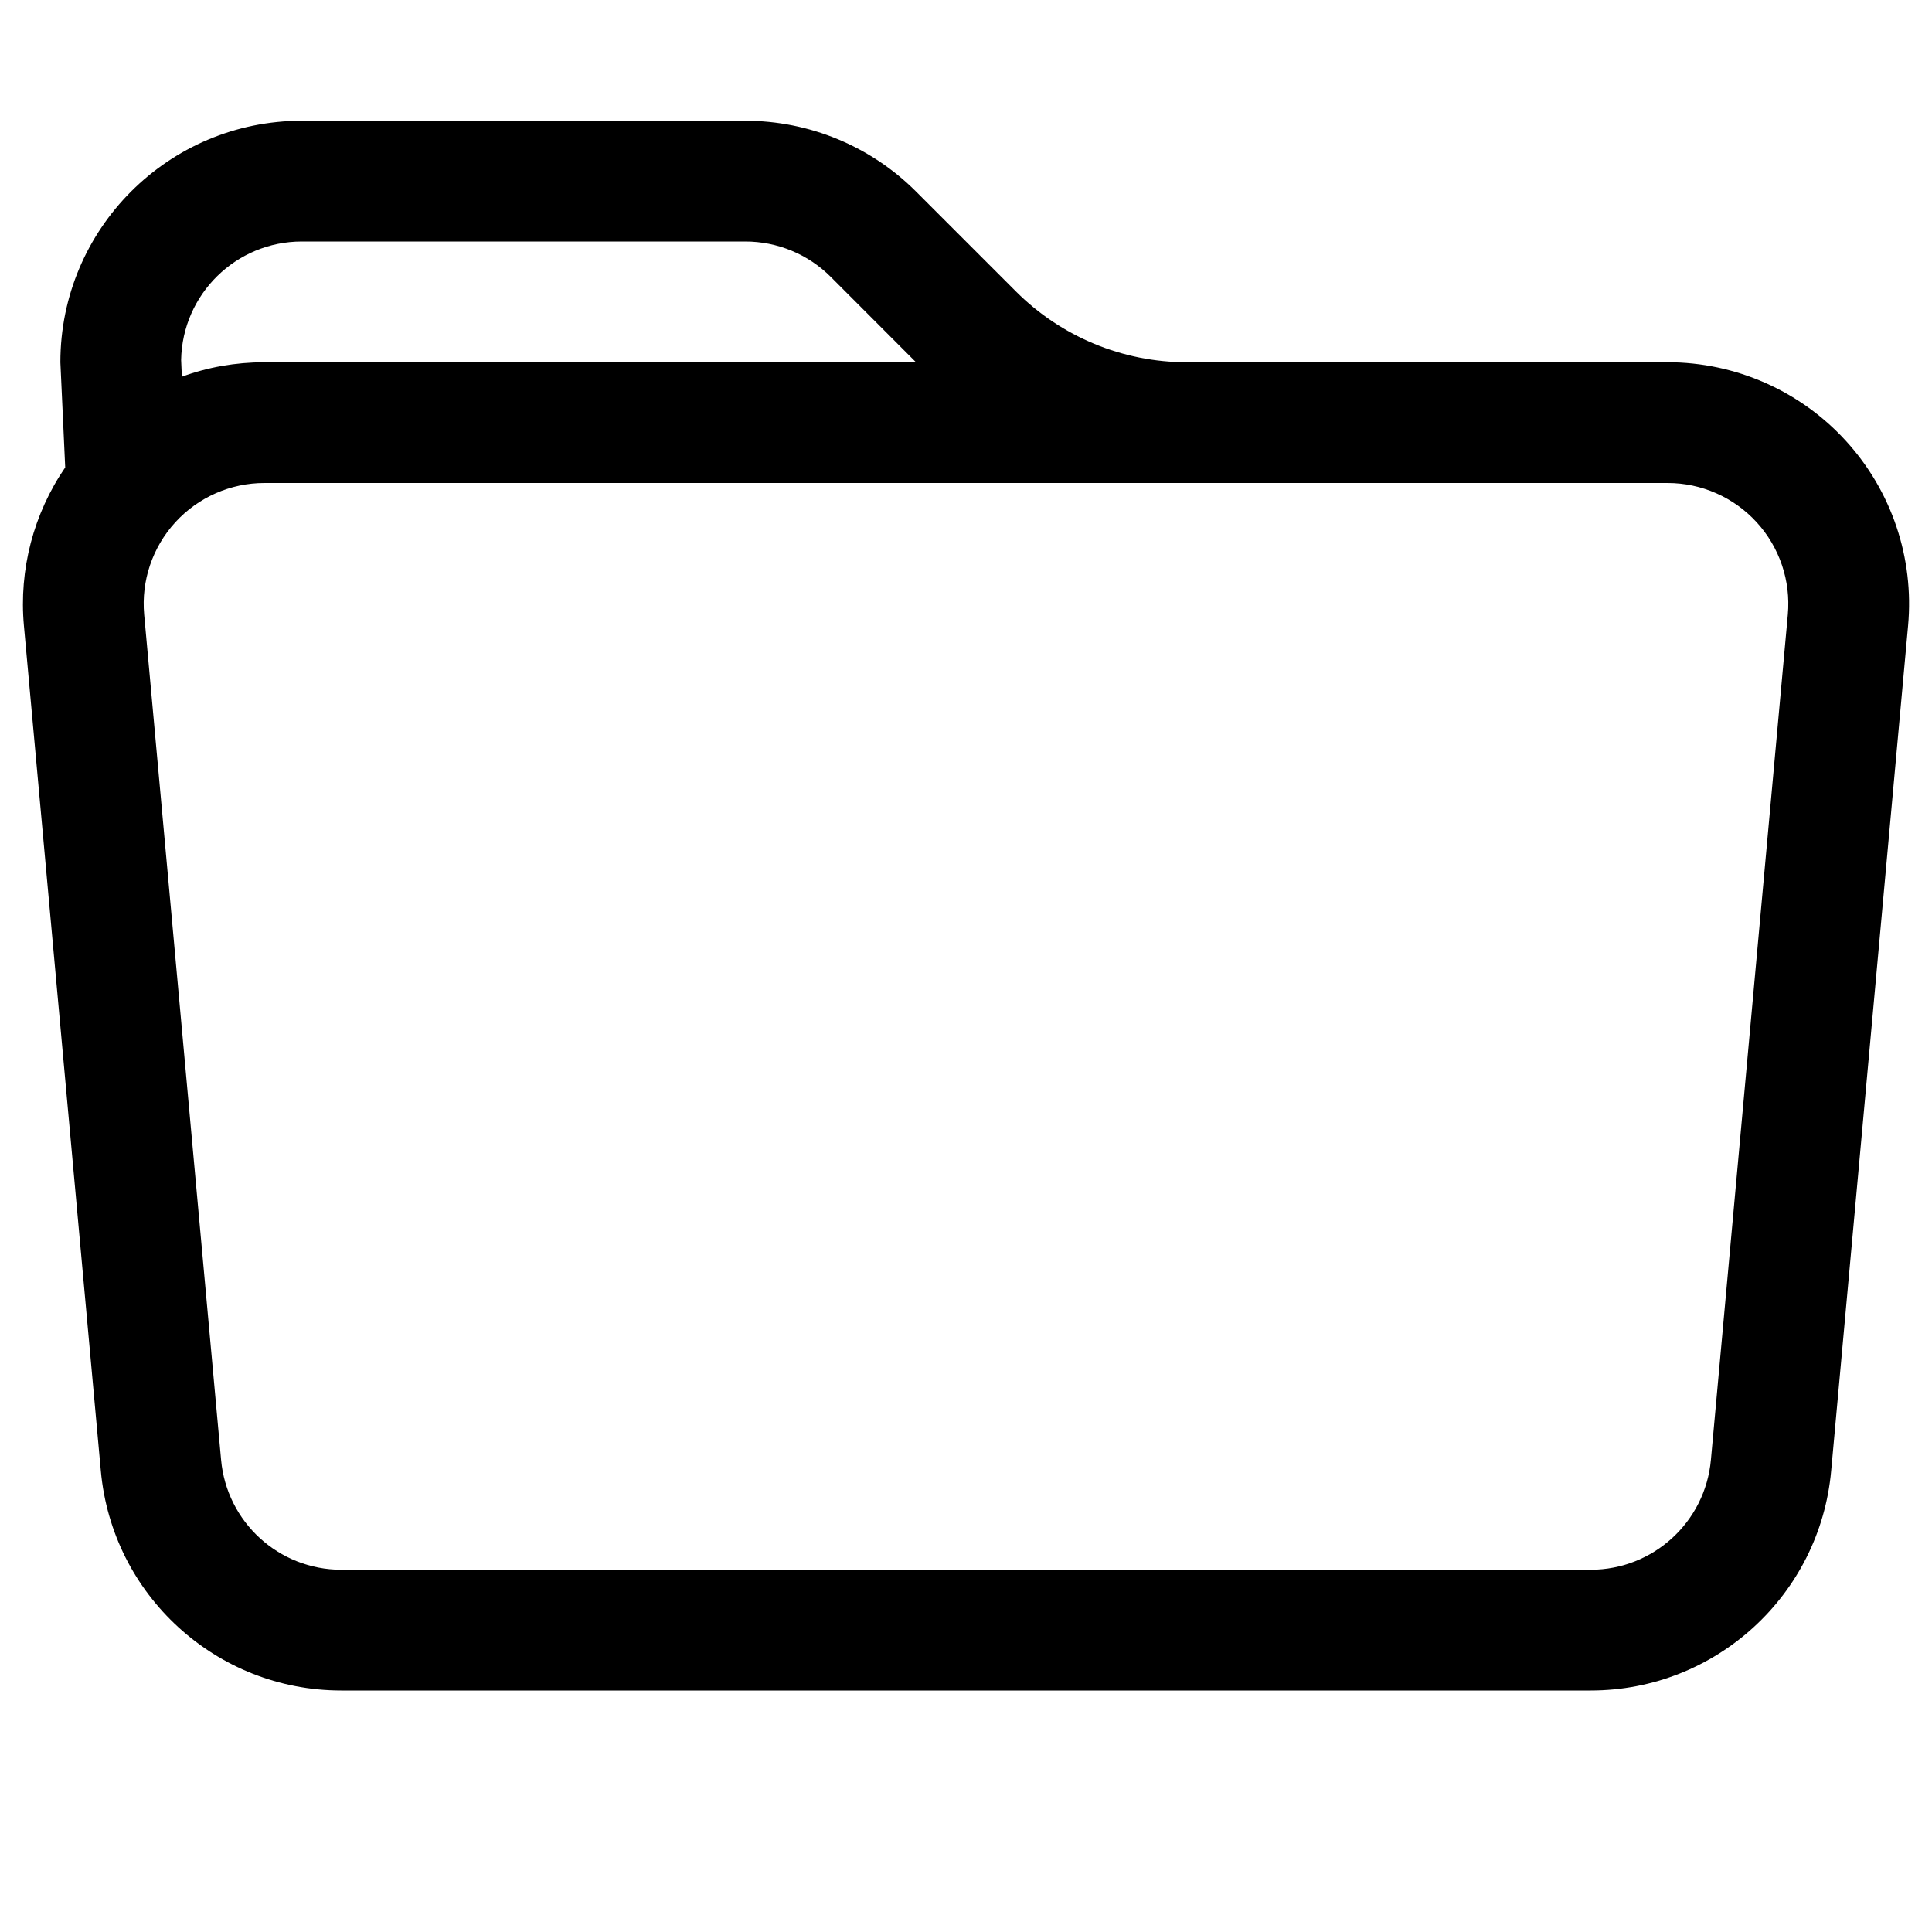
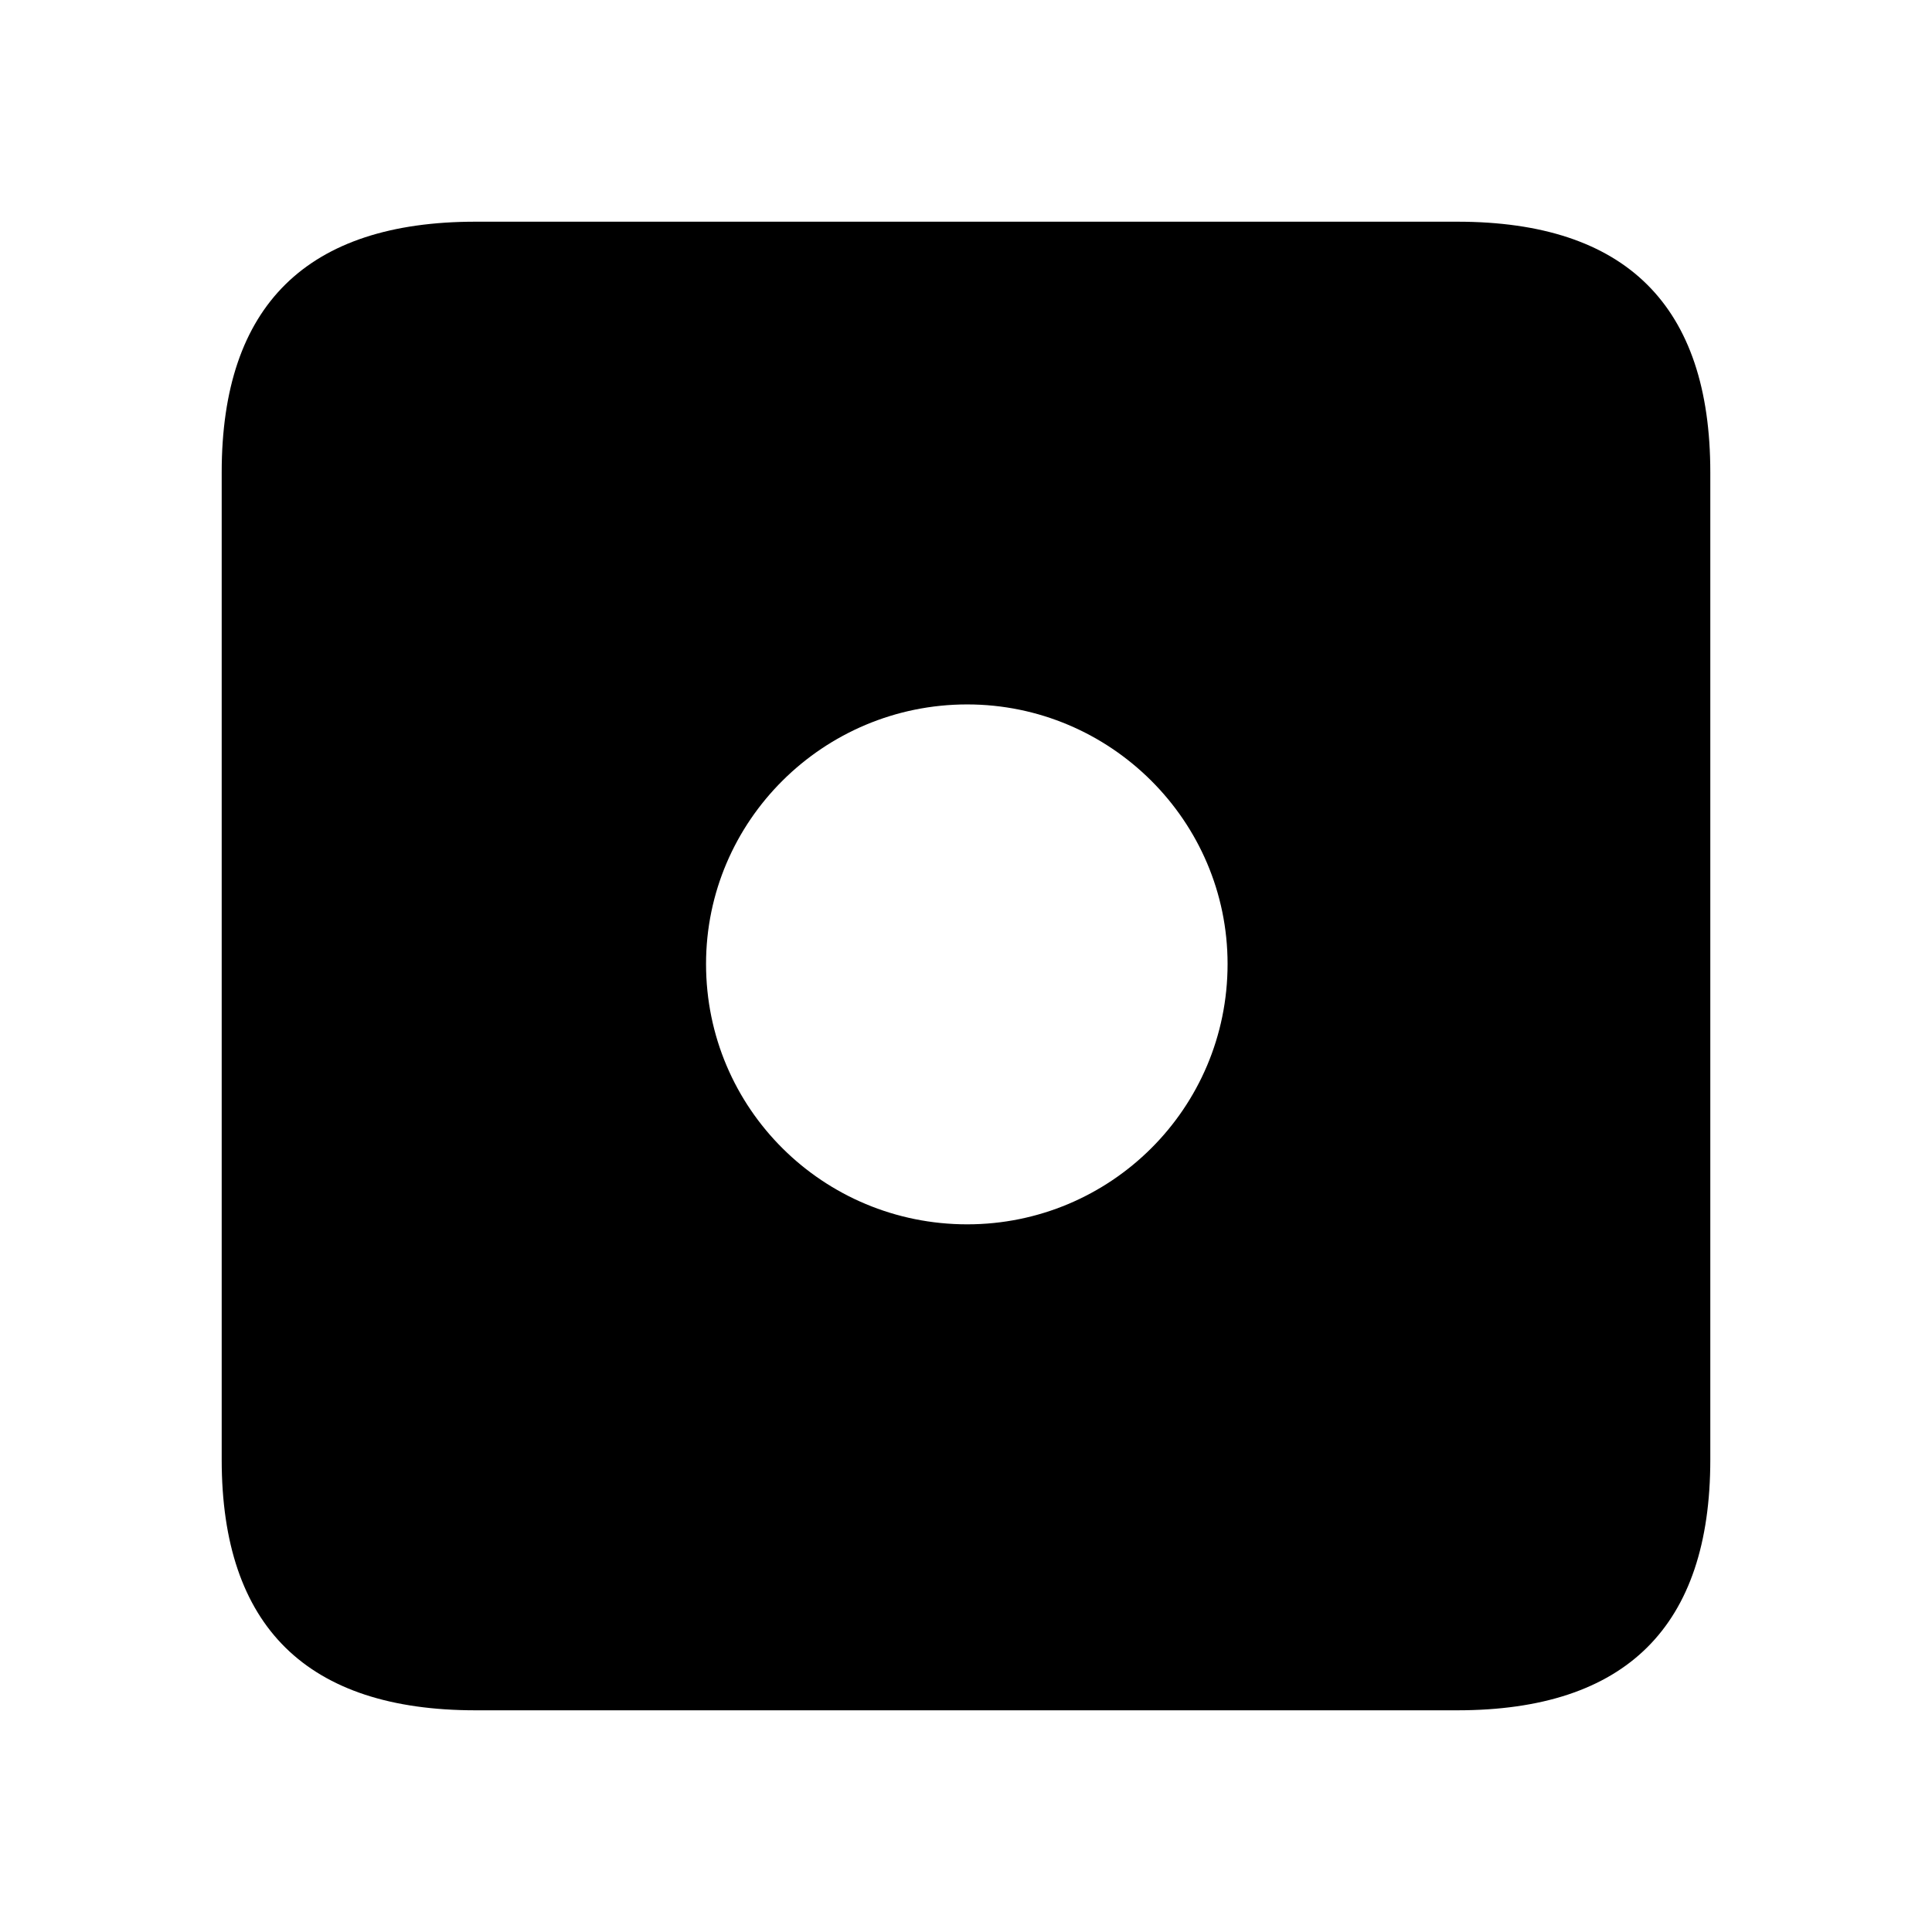
- <svg xmlns="http://www.w3.org/2000/svg" width="16" height="16" fill="currentColor" class="bi bi-folder" viewBox="0 0 16 16">
-   <path d="M.54 3.87.5 3a2 2 0 0 1 2-2h3.672a2 2 0 0 1 1.414.586l.828.828A2 2 0 0 0 9.828 3h3.982a2 2 0 0 1 1.992 2.181l-.637 7A2 2 0 0 1 13.174 14H2.826a2 2 0 0 1-1.991-1.819l-.637-7a2 2 0 0 1 .342-1.31zM2.19 4a1 1 0 0 0-.996 1.09l.637 7a1 1 0 0 0 .995.91h10.348a1 1 0 0 0 .995-.91l.637-7A1 1 0 0 0 13.81 4zm4.69-1.707A1 1 0 0 0 6.172 2H2.5a1 1 0 0 0-1 .981l.006.139q.323-.119.684-.12h5.396z" />
+ <svg xmlns="http://www.w3.org/2000/svg" fill="#000000" width="800px" height="800px" viewBox="0 0 56 56">
+   <path d="M 13.785 49.574 L 42.238 49.574 C 47.137 49.574 49.574 47.137 49.574 42.309 L 49.574 13.691 C 49.574 8.863 47.137 6.426 42.238 6.426 L 13.785 6.426 C 8.91 6.426 6.426 8.84 6.426 13.691 L 6.426 42.309 C 6.426 47.16 8.91 49.574 13.785 49.574 Z M 28.035 35.488 C 23.863 35.488 20.465 32.137 20.465 27.941 C 20.465 23.793 23.863 20.418 28.035 20.418 C 32.184 20.418 35.582 23.793 35.582 27.941 C 35.582 32.137 32.184 35.488 28.035 35.488 Z" />
</svg>
